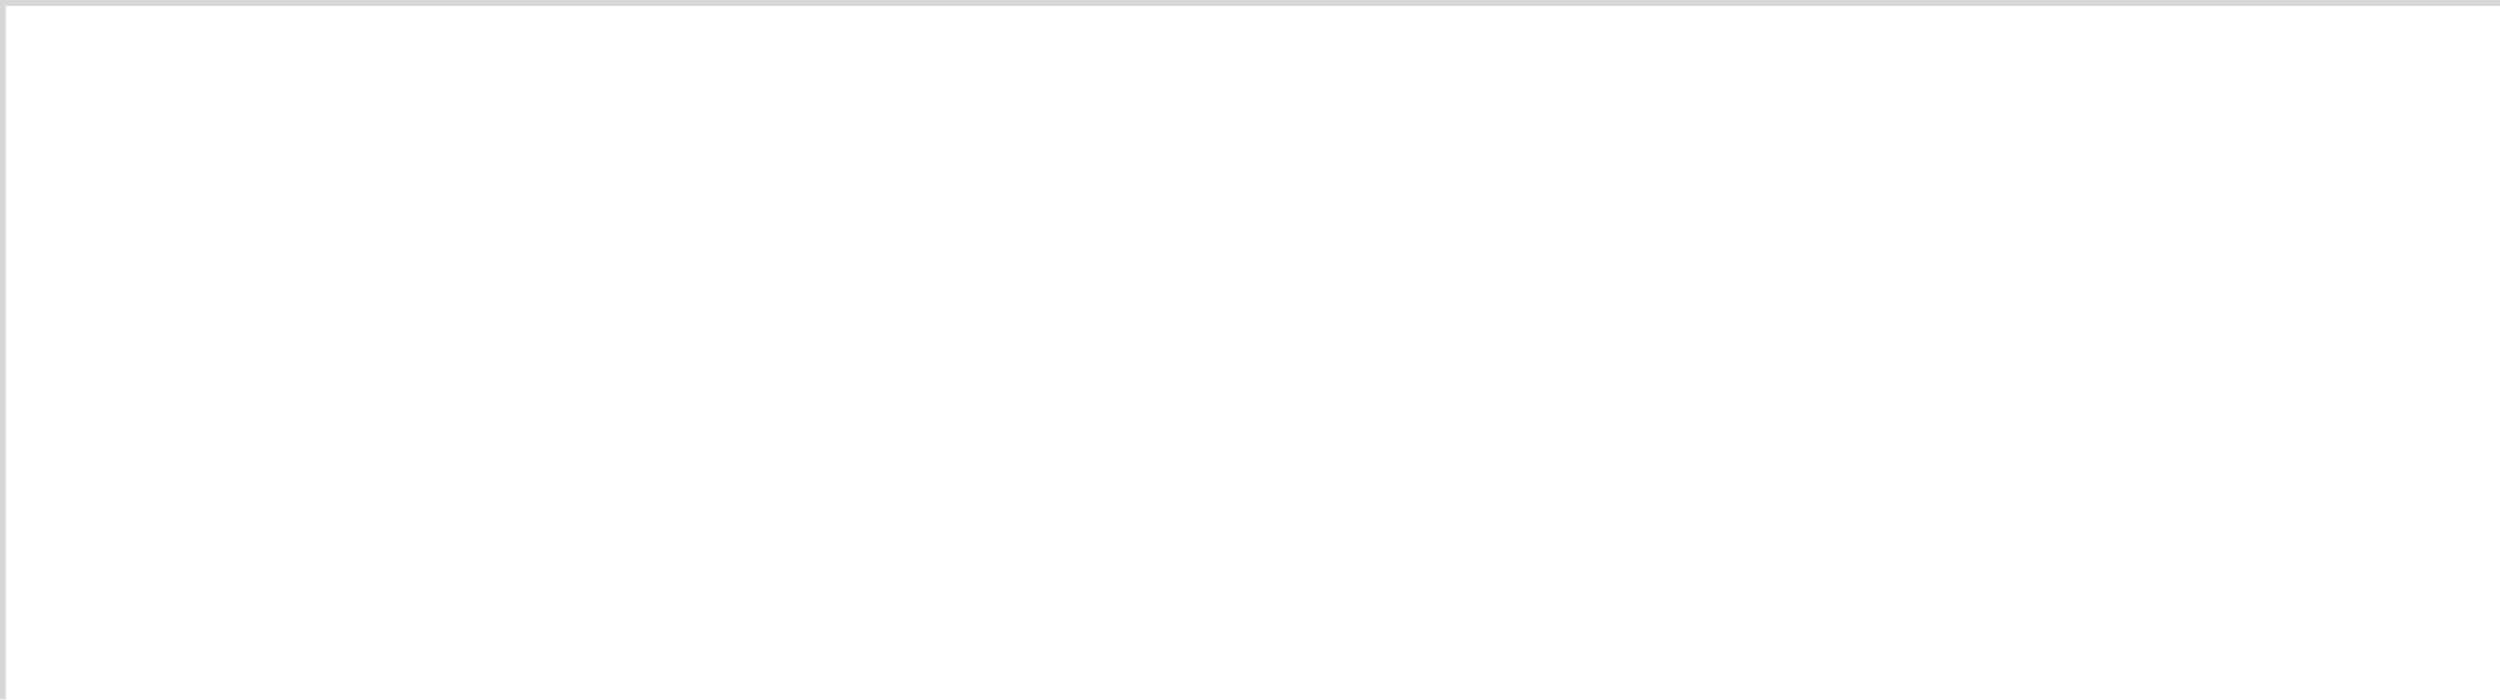
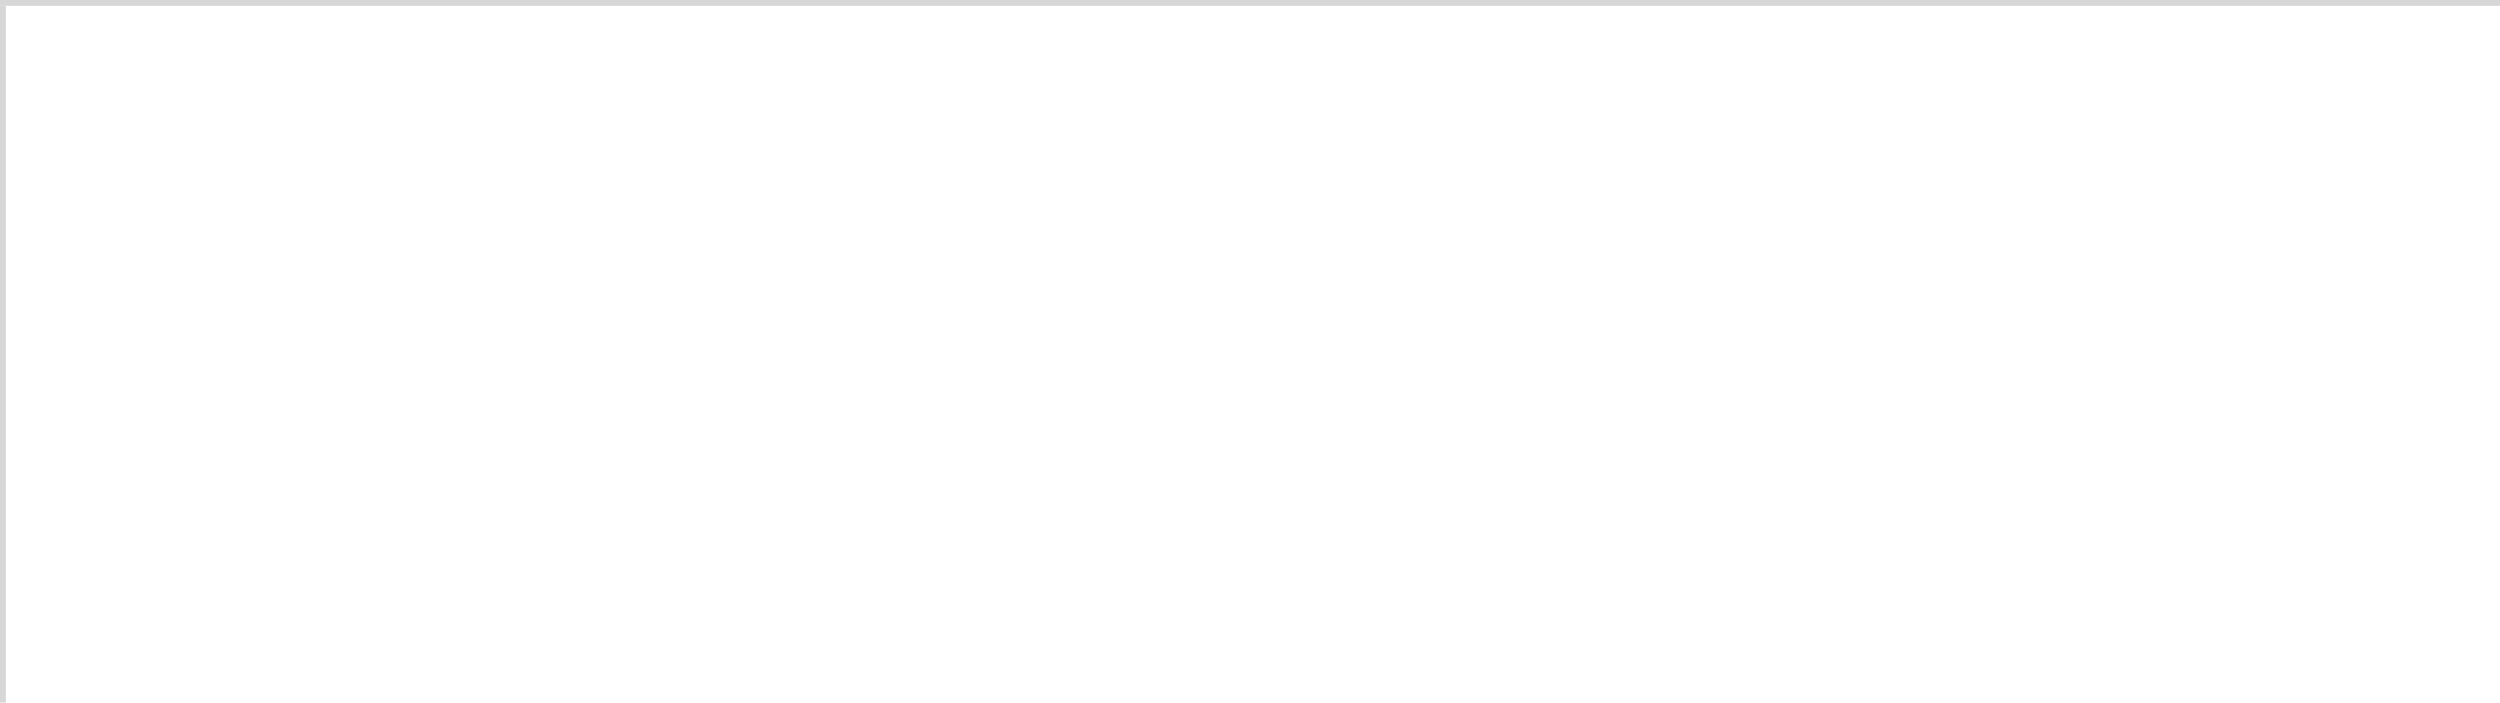
- <svg xmlns="http://www.w3.org/2000/svg" version="1.1" width="429px" height="120px" viewBox="233 30 429 120">
-   <path d="M 1 1  L 429 1  L 429 120  L 1 120  L 1 1  Z " fill-rule="nonzero" fill="rgba(255, 255, 255, 1)" stroke="none" transform="matrix(1 0 0 1 233 30 )" class="fill" />
-   <path d="M 0.5 1  L 0.5 120  " stroke-width="1" stroke-dasharray="0" stroke="rgba(215, 215, 215, 1)" fill="none" transform="matrix(1 0 0 1 233 30 )" class="stroke" />
-   <path d="M 0 0.5  L 429 0.5  " stroke-width="1" stroke-dasharray="0" stroke="rgba(215, 215, 215, 1)" fill="none" transform="matrix(1 0 0 1 233 30 )" class="stroke" />
+ <svg xmlns="http://www.w3.org/2000/svg" version="1.1" width="427px" height="120px" viewBox="235 30 427 120">
+   <path d="M 1 1  L 427 1  L 427 120  L 1 120  L 1 1  Z " fill-rule="nonzero" fill="rgba(255, 255, 255, 1)" stroke="none" transform="matrix(1 0 0 1 235 30 )" class="fill" />
+   <path d="M 0.5 1  L 0.5 120  " stroke-width="1" stroke-dasharray="0" stroke="rgba(215, 215, 215, 1)" fill="none" transform="matrix(1 0 0 1 235 30 )" class="stroke" />
+   <path d="M 0 0.5  L 427 0.5  " stroke-width="1" stroke-dasharray="0" stroke="rgba(215, 215, 215, 1)" fill="none" transform="matrix(1 0 0 1 235 30 )" class="stroke" />
</svg>
